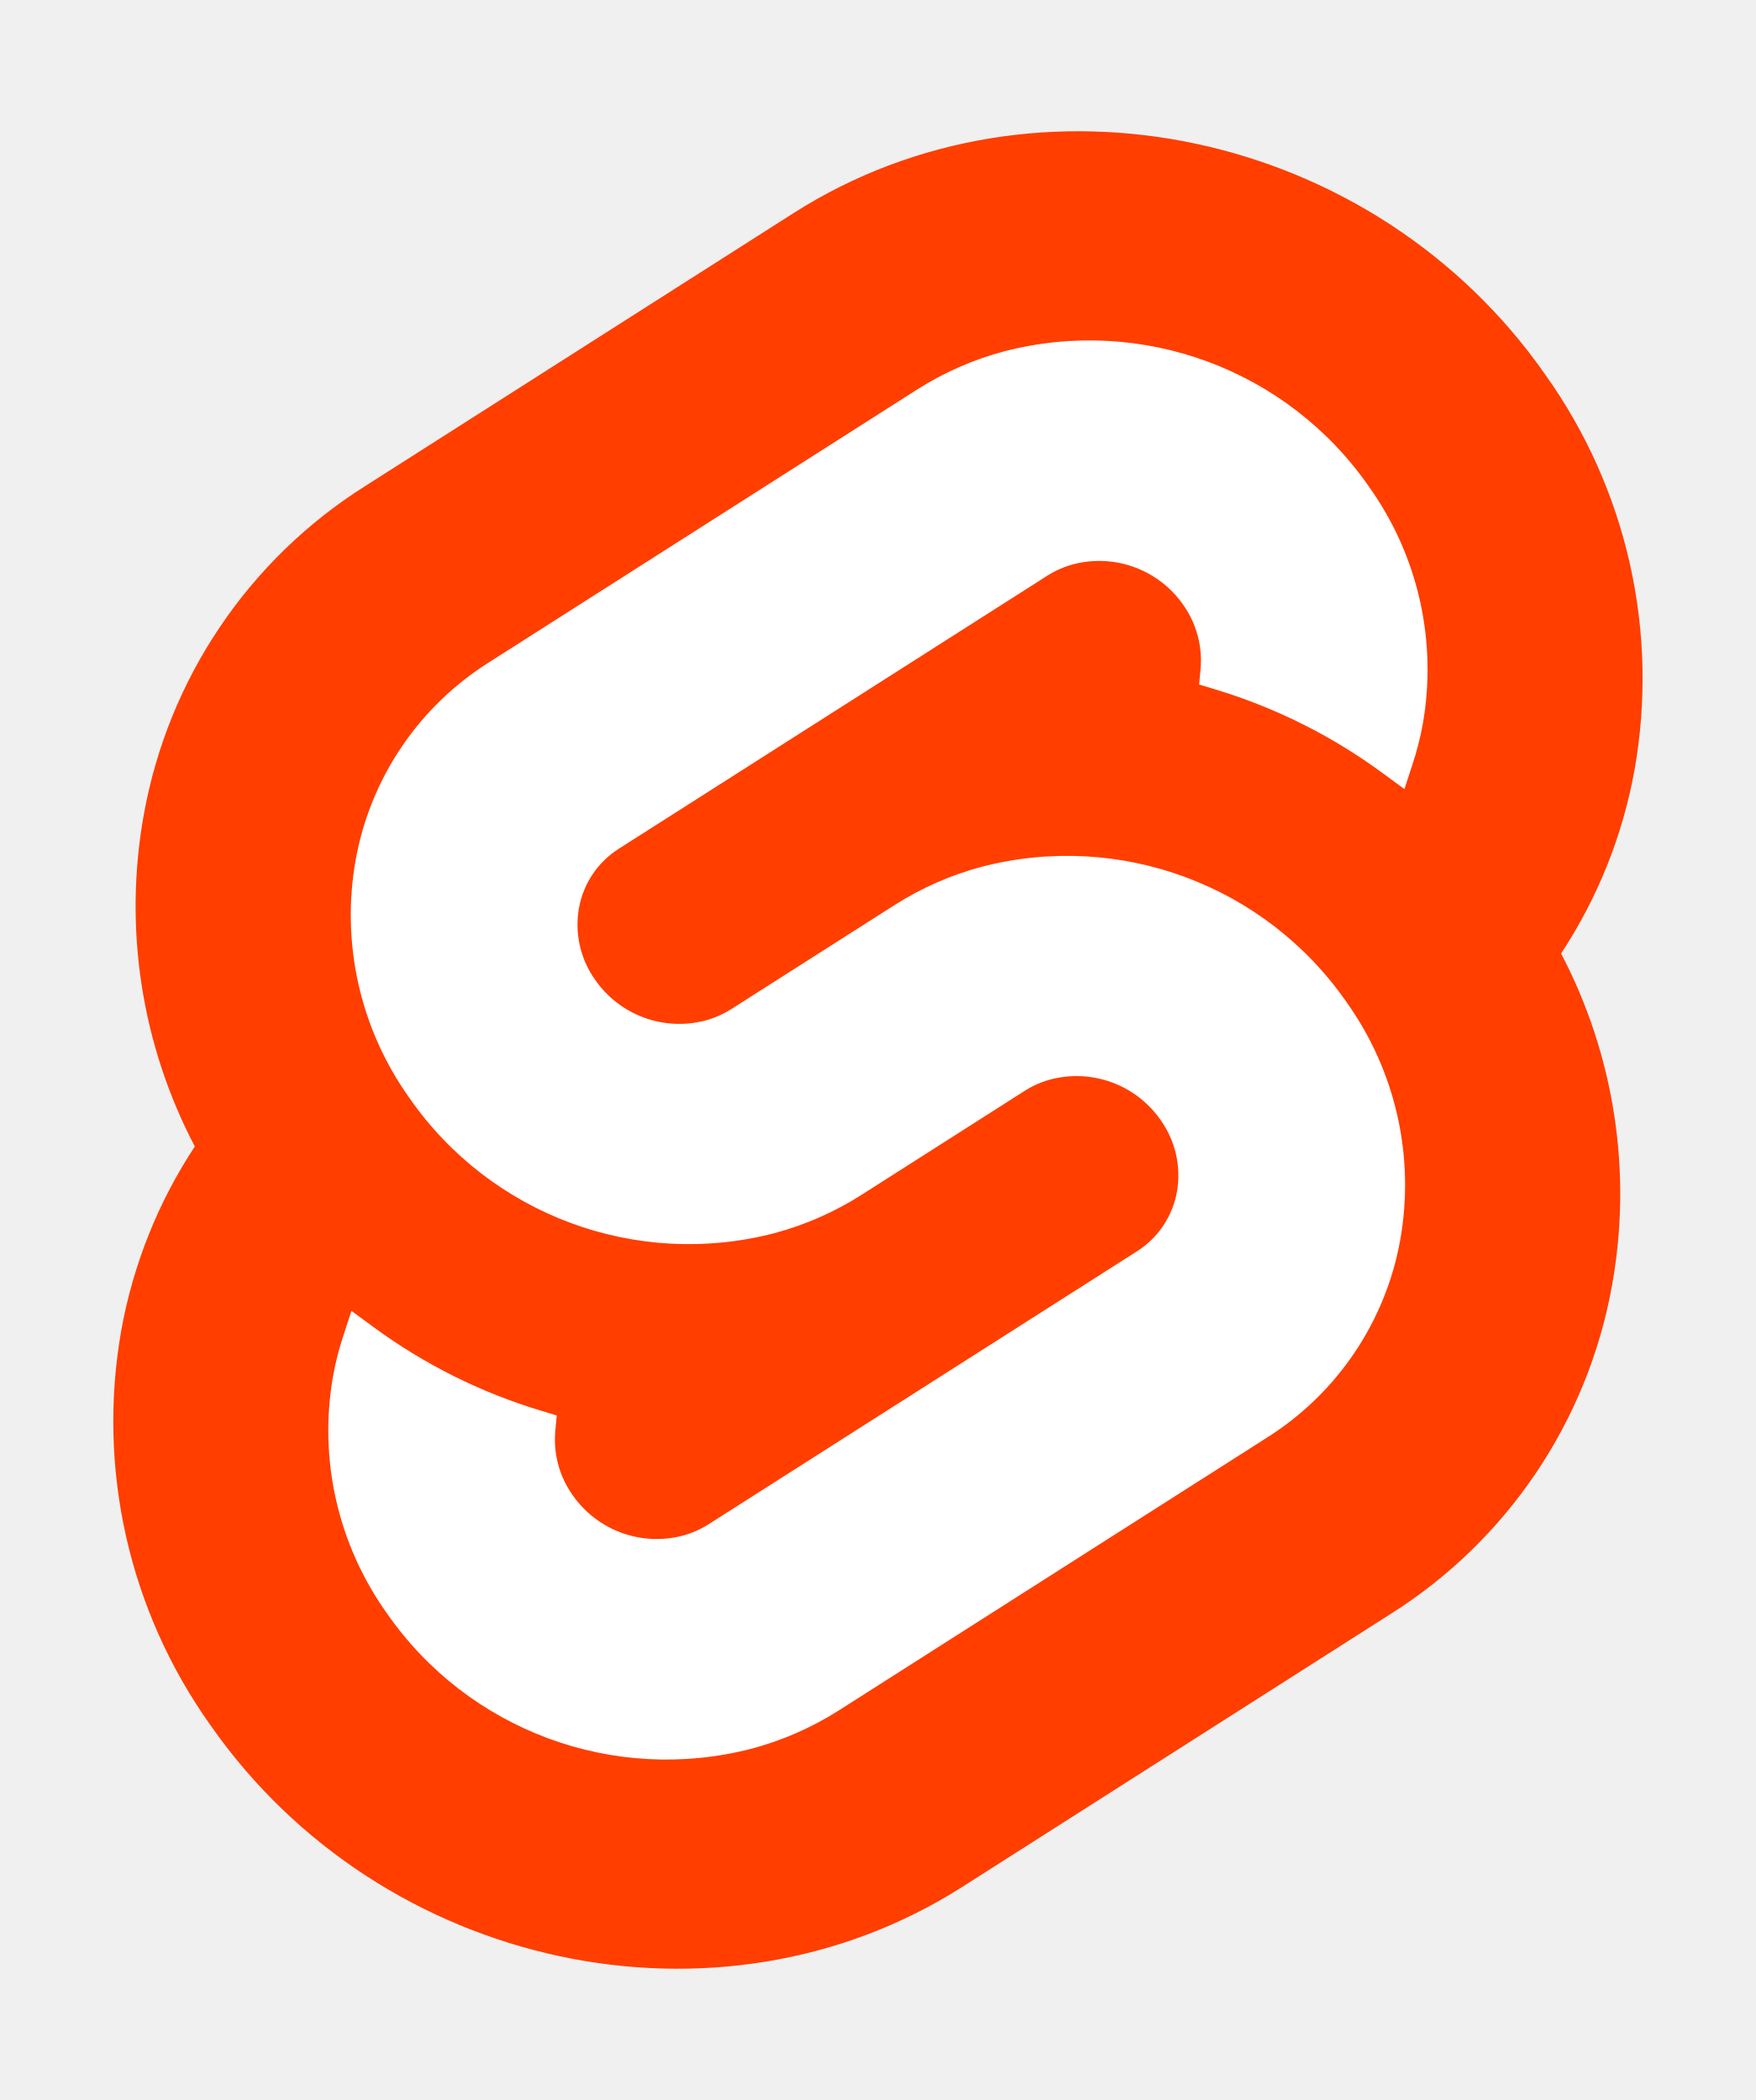
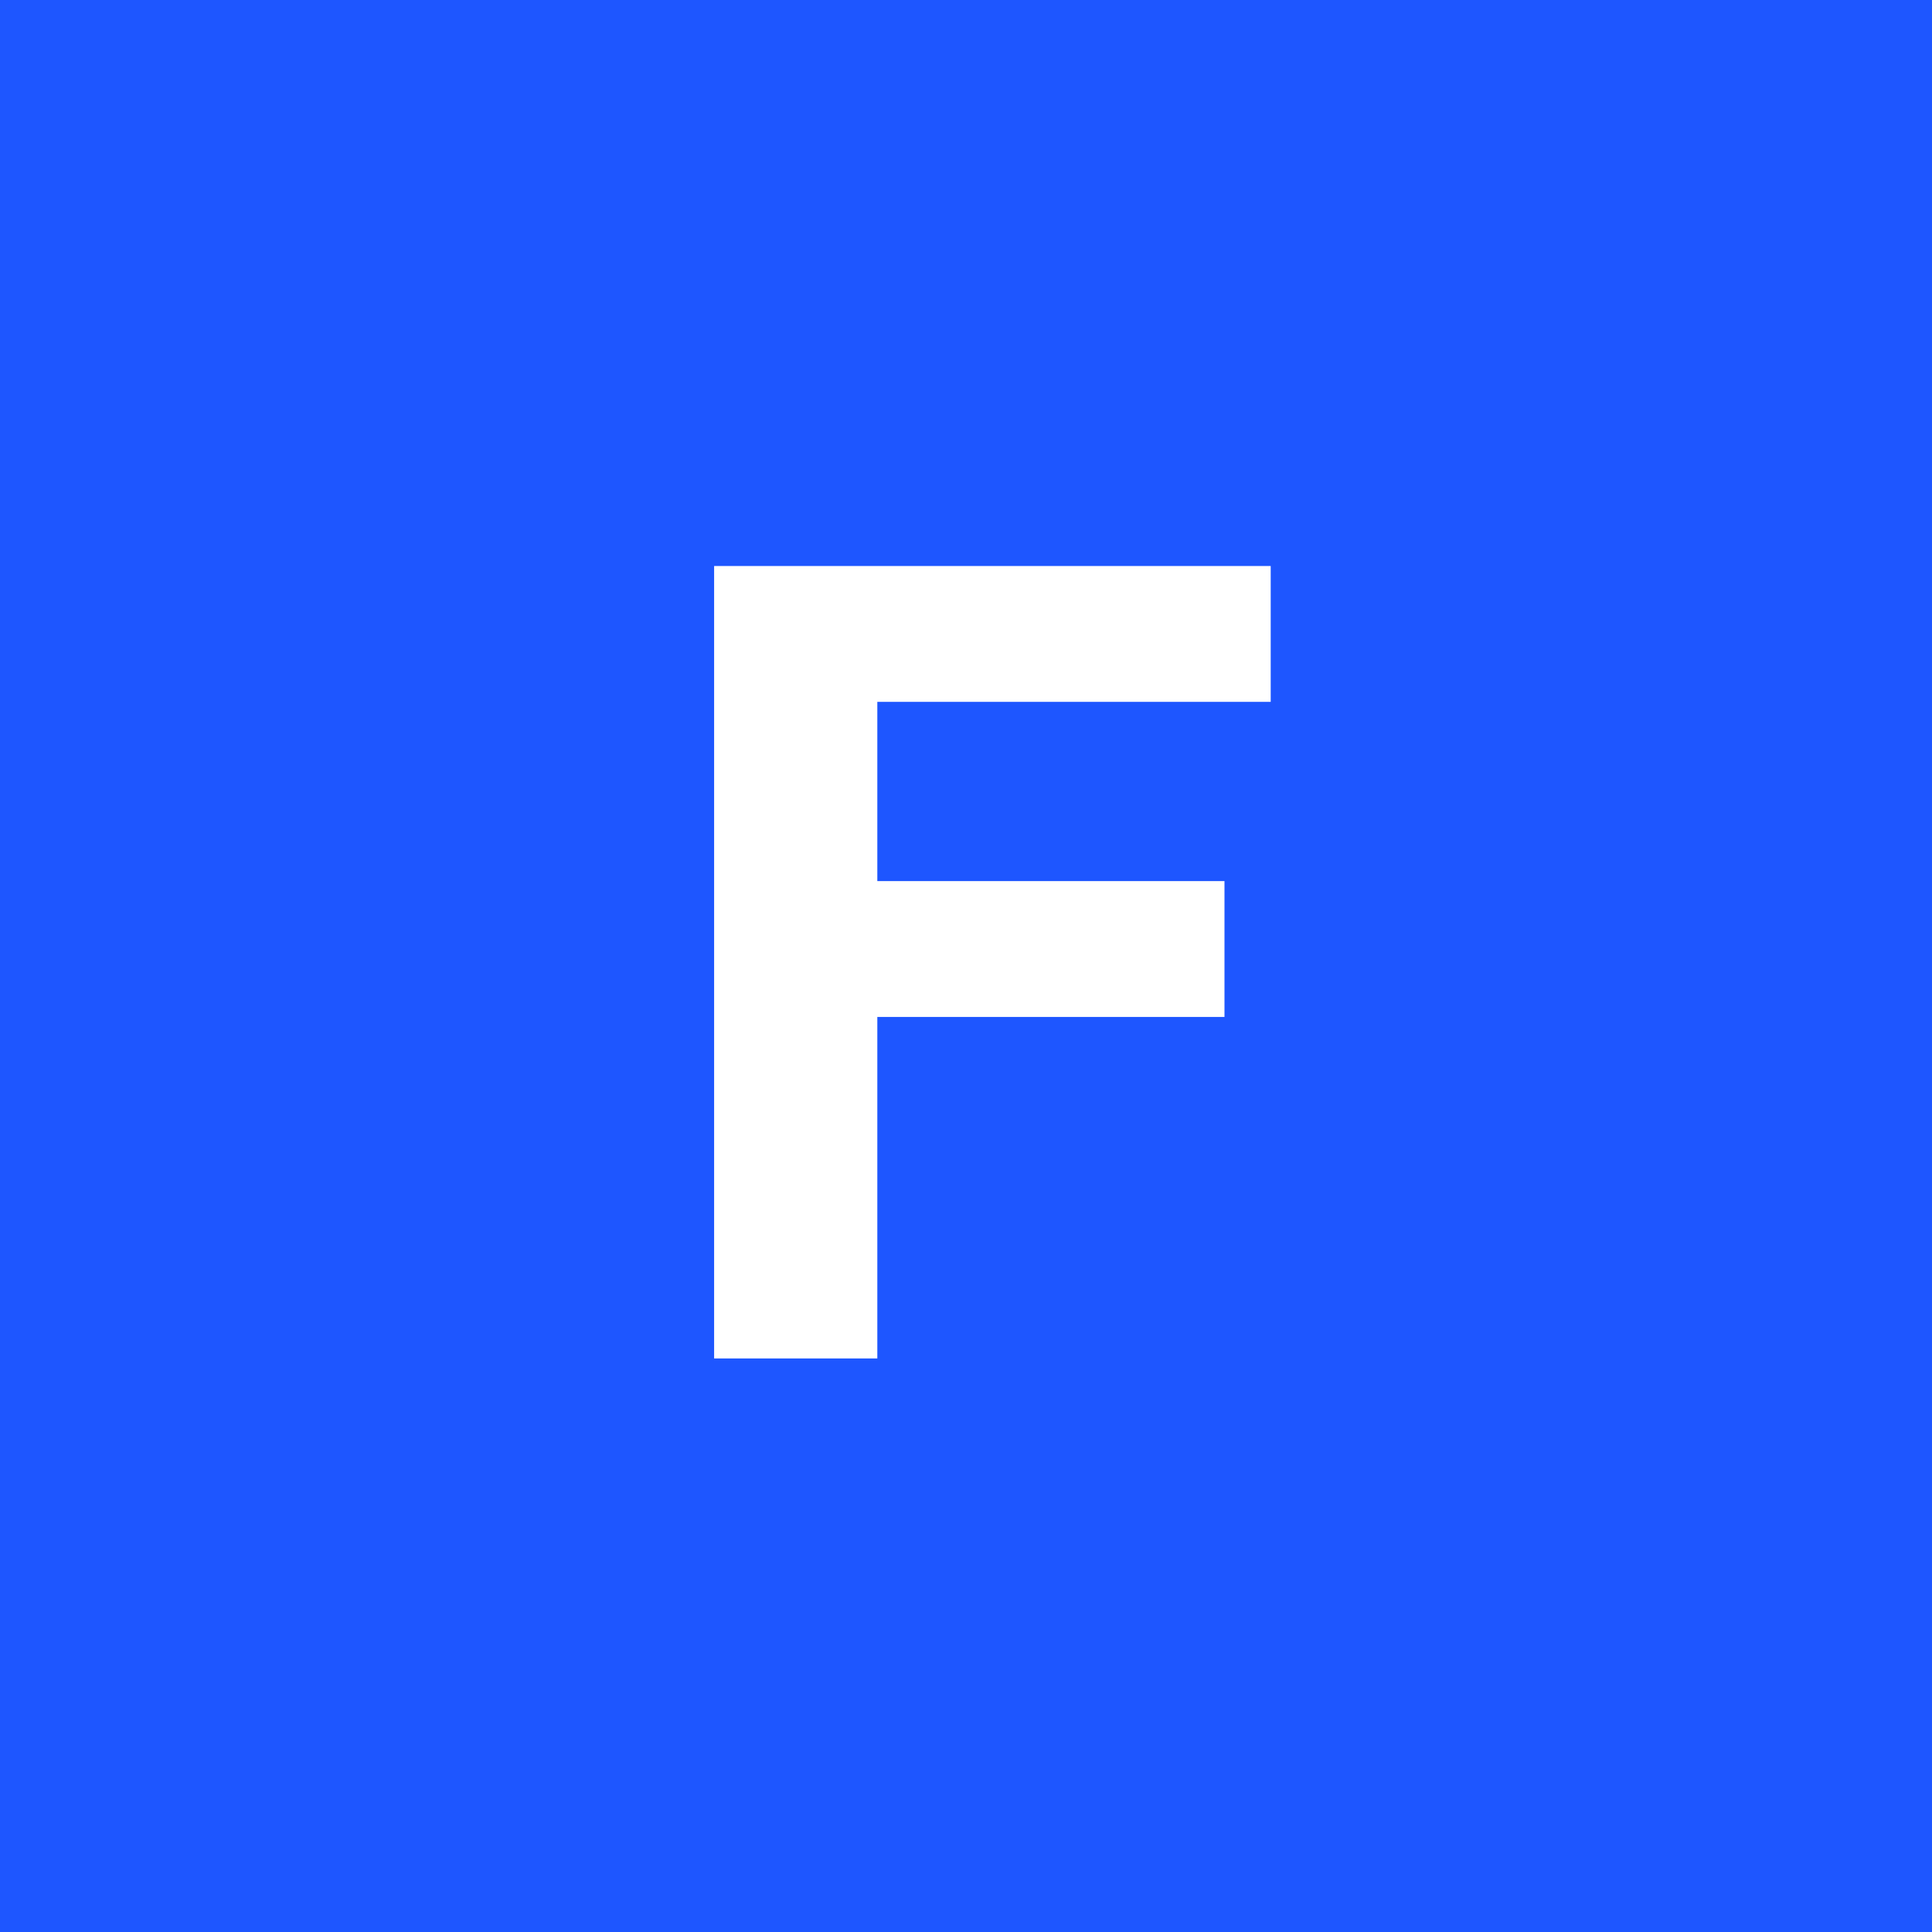
- <svg xmlns="http://www.w3.org/2000/svg" width="107" height="128" viewBox="0 0 107 128">
-   <path d="M94.157 22.819c-10.4-14.885-30.94-19.297-45.792-9.835L22.282 29.608A29.92 29.92 0 0 0 8.764 49.65a31.5 31.5 0 0 0 3.108 20.231 30 30 0 0 0-4.477 11.183 31.9 31.9 0 0 0 5.448 24.116c10.402 14.887 30.942 19.297 45.791 9.835l26.083-16.624A29.92 29.92 0 0 0 98.235 78.35a31.53 31.53 0 0 0-3.105-20.232 30 30 0 0 0 4.474-11.182 31.88 31.88 0 0 0-5.447-24.116" style="fill:#ff3e00" />
-   <path d="M45.817 106.582a20.72 20.72 0 0 1-22.237-8.243 19.17 19.17 0 0 1-3.277-14.503 18 18 0 0 1 .624-2.435l.49-1.498 1.337.981a33.6 33.6 0 0 0 10.203 5.098l.97.294-.09.968a5.85 5.85 0 0 0 1.052 3.878 6.24 6.24 0 0 0 6.695 2.485 5.8 5.8 0 0 0 1.603-.704L69.27 76.28a5.43 5.43 0 0 0 2.45-3.631 5.8 5.8 0 0 0-.987-4.371 6.24 6.24 0 0 0-6.698-2.487 5.7 5.7 0 0 0-1.6.704l-9.953 6.345a19 19 0 0 1-5.296 2.326 20.72 20.72 0 0 1-22.237-8.243 19.17 19.17 0 0 1-3.277-14.502 17.99 17.99 0 0 1 8.13-12.052l26.081-16.623a19 19 0 0 1 5.3-2.329 20.72 20.72 0 0 1 22.237 8.243 19.17 19.17 0 0 1 3.277 14.503 18 18 0 0 1-.624 2.435l-.49 1.498-1.337-.98a33.6 33.6 0 0 0-10.203-5.1l-.97-.294.09-.968a5.86 5.86 0 0 0-1.052-3.878 6.24 6.24 0 0 0-6.696-2.485 5.8 5.8 0 0 0-1.602.704L37.73 51.72a5.42 5.42 0 0 0-2.449 3.63 5.79 5.79 0 0 0 .986 4.372 6.24 6.24 0 0 0 6.698 2.486 5.8 5.8 0 0 0 1.602-.704l9.952-6.342a19 19 0 0 1 5.295-2.328 20.72 20.72 0 0 1 22.237 8.242 19.17 19.17 0 0 1 3.277 14.503 18 18 0 0 1-8.13 12.053l-26.081 16.622a19 19 0 0 1-5.3 2.328" style="fill:#fff" />
+ <svg xmlns="http://www.w3.org/2000/svg" viewBox="0 0 32 32">
+   <rect width="32" height="32" fill="#1e56ff" />
+   <text x="16" y="22.5" text-anchor="middle" font-family="Helvetica, Arial, sans-serif" font-size="18" font-weight="700" fill="#fff">F</text>
</svg>
